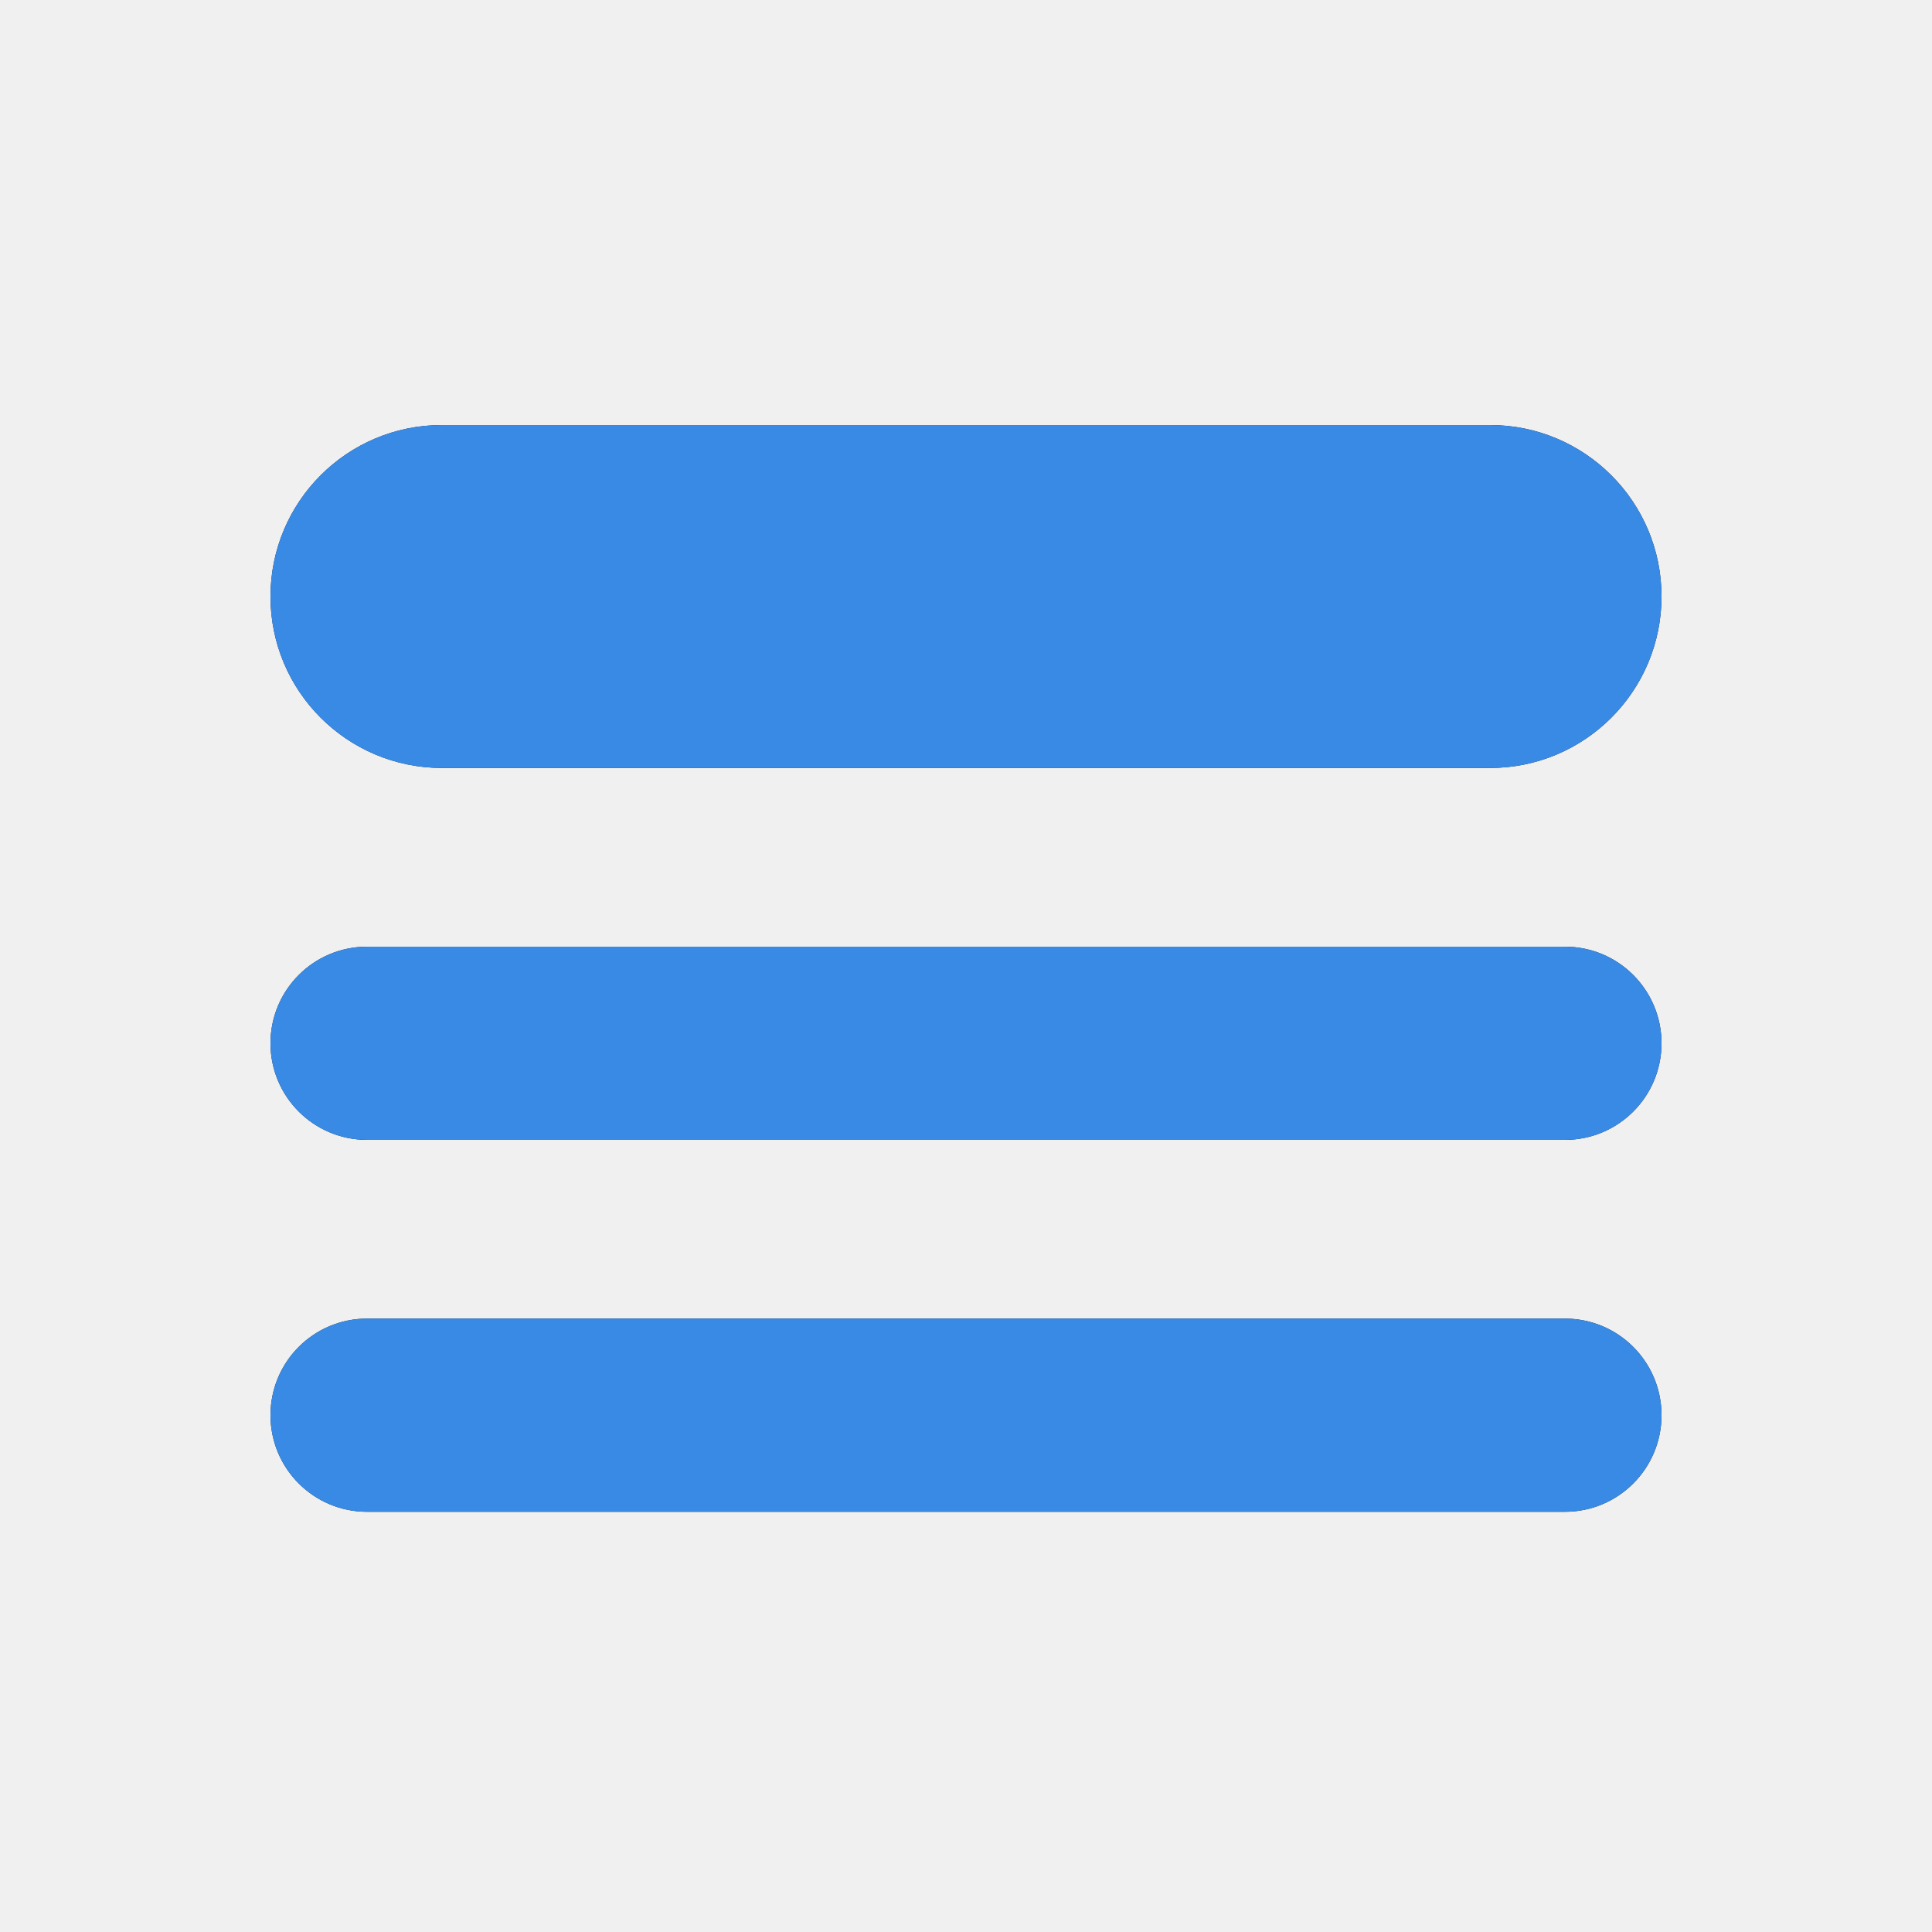
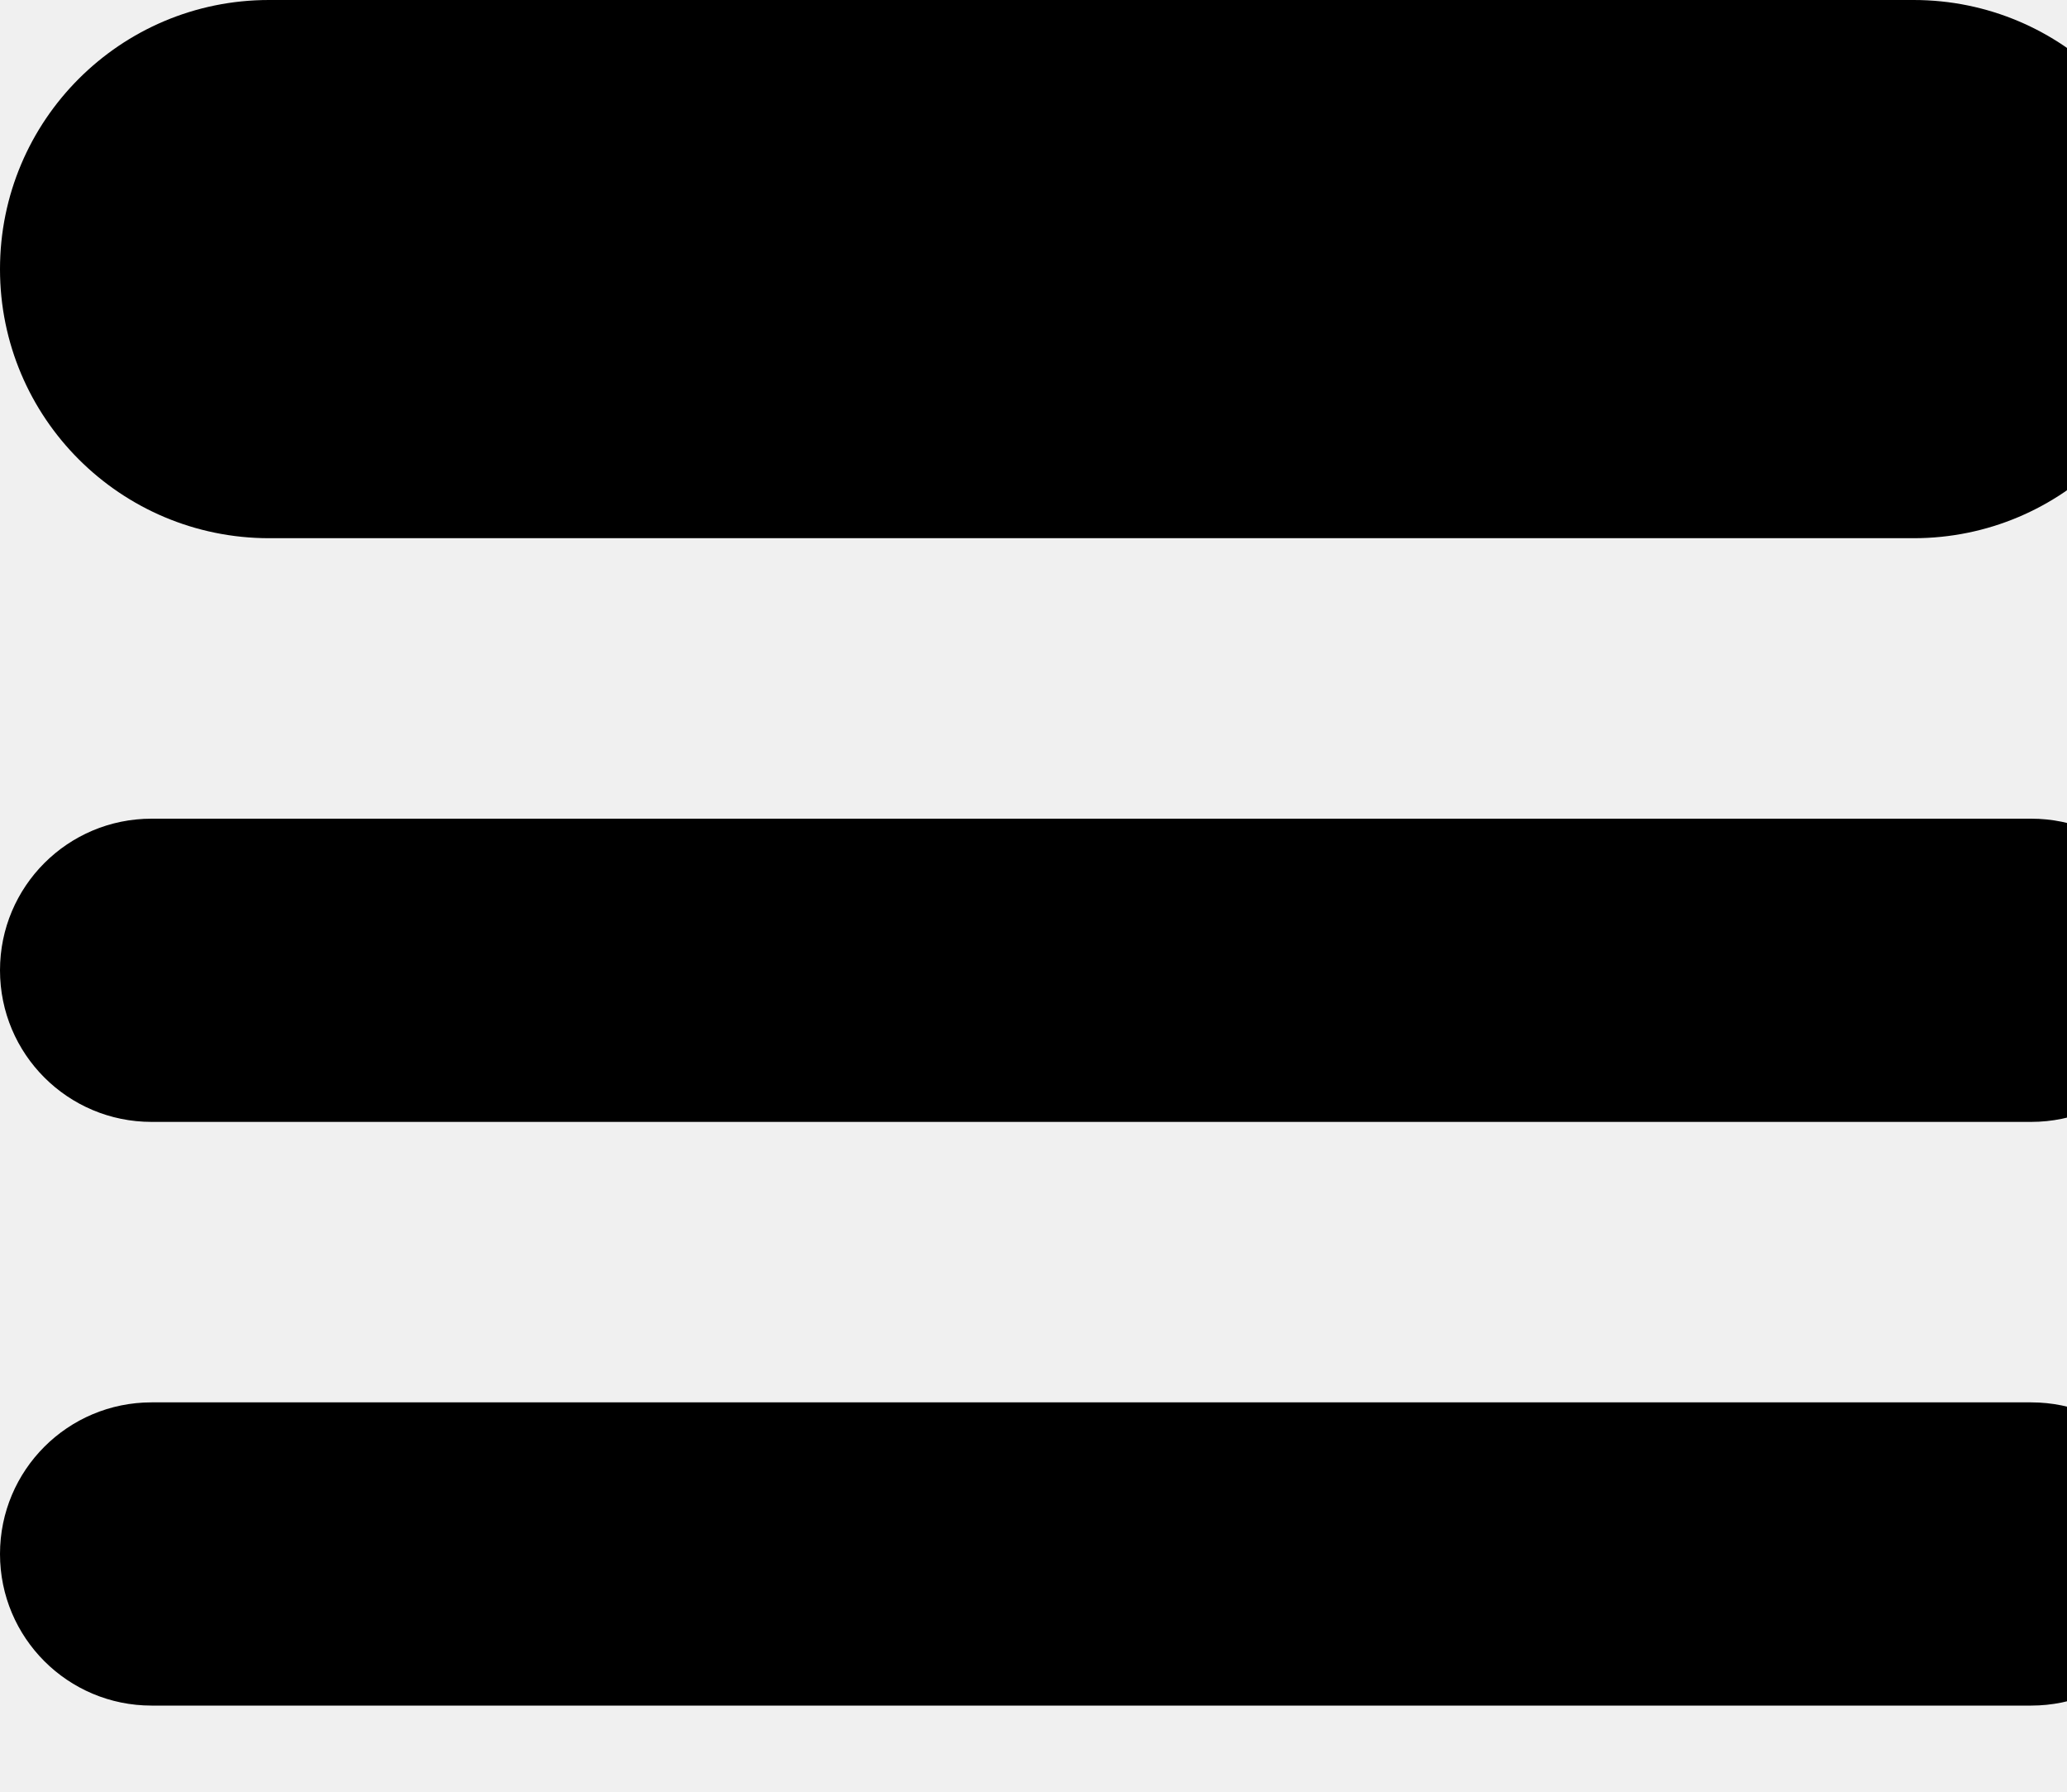
- <svg xmlns="http://www.w3.org/2000/svg" xmlns:xlink="http://www.w3.org/1999/xlink" width="22" height="22" viewBox="0 0 22 22">
-   <defs>
-     <path id="0d3hrkr6ka" d="M14.74 10.175c.608 0 1.1.492 1.1 1.1 0 .608-.492 1.1-1.1 1.1H1.1c-.608 0-1.1-.492-1.1-1.1 0-.608.492-1.1 1.1-1.1h13.64zm0-4.235c.608 0 1.1.492 1.1 1.1 0 .608-.492 1.1-1.1 1.1H1.1c-.608 0-1.1-.492-1.1-1.1 0-.608.492-1.1 1.1-1.1h13.64zM13.887 0c1.079 0 1.953.874 1.953 1.952 0 1.079-.874 1.953-1.953 1.953H1.954C.874 3.905 0 3.031 0 1.953 0 .873.874 0 1.952 0h11.935z" />
-   </defs>
-   <g fill="none" fill-rule="evenodd">
-     <g>
-       <g>
-         <g>
-           <g>
-             <g>
-               <g transform="translate(-923 -1283) translate(361 1246) translate(544 28) translate(3 3) translate(15 6) translate(3.08 4.84)">
-                 <mask id="x13ctbmuqb" fill="#fff">
-                   <use xlink:href="#0d3hrkr6ka" />
-                 </mask>
-                 <use fill="#1D202B" fill-rule="nonzero" xlink:href="#0d3hrkr6ka" />
-                 <g fill="#388AE5" mask="url(#x13ctbmuqb)">
-                   <path d="M0 0H22V22H0z" transform="translate(-3.08 -4.785)" />
-                 </g>
-               </g>
-             </g>
-           </g>
-         </g>
-       </g>
-     </g>
-   </g>
+ <svg xmlns="http://www.w3.org/2000/svg" width="15" height="13" viewBox="0 0 15 13">
+   <path id="0d3hrkr6ka" d="M14.74 10.175c.608 0 1.1.492 1.1 1.1 0 .608-.492 1.1-1.1 1.1H1.1c-.608 0-1.1-.492-1.1-1.1 0-.608.492-1.1 1.1-1.1h13.64zm0-4.235c.608 0 1.1.492 1.1 1.1 0 .608-.492 1.1-1.1 1.1H1.1c-.608 0-1.1-.492-1.1-1.1 0-.608.492-1.1 1.1-1.1h13.64zM13.887 0c1.079 0 1.953.874 1.953 1.952 0 1.079-.874 1.953-1.953 1.953H1.954C.874 3.905 0 3.031 0 1.953 0 .873.874 0 1.952 0h11.935z" />
</svg>
